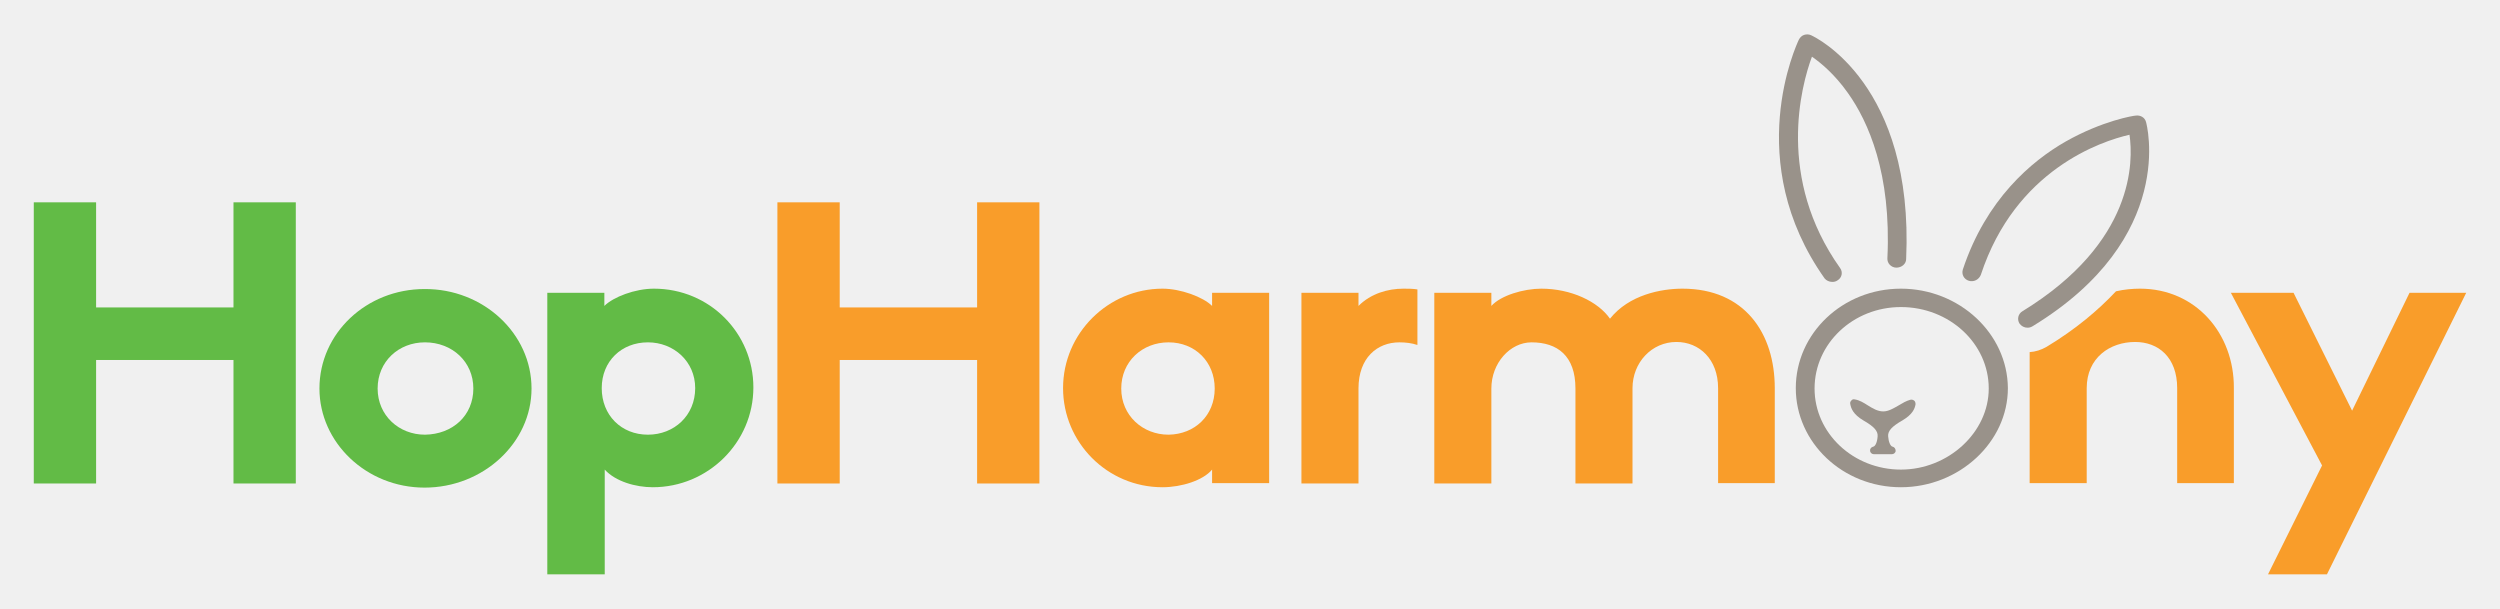
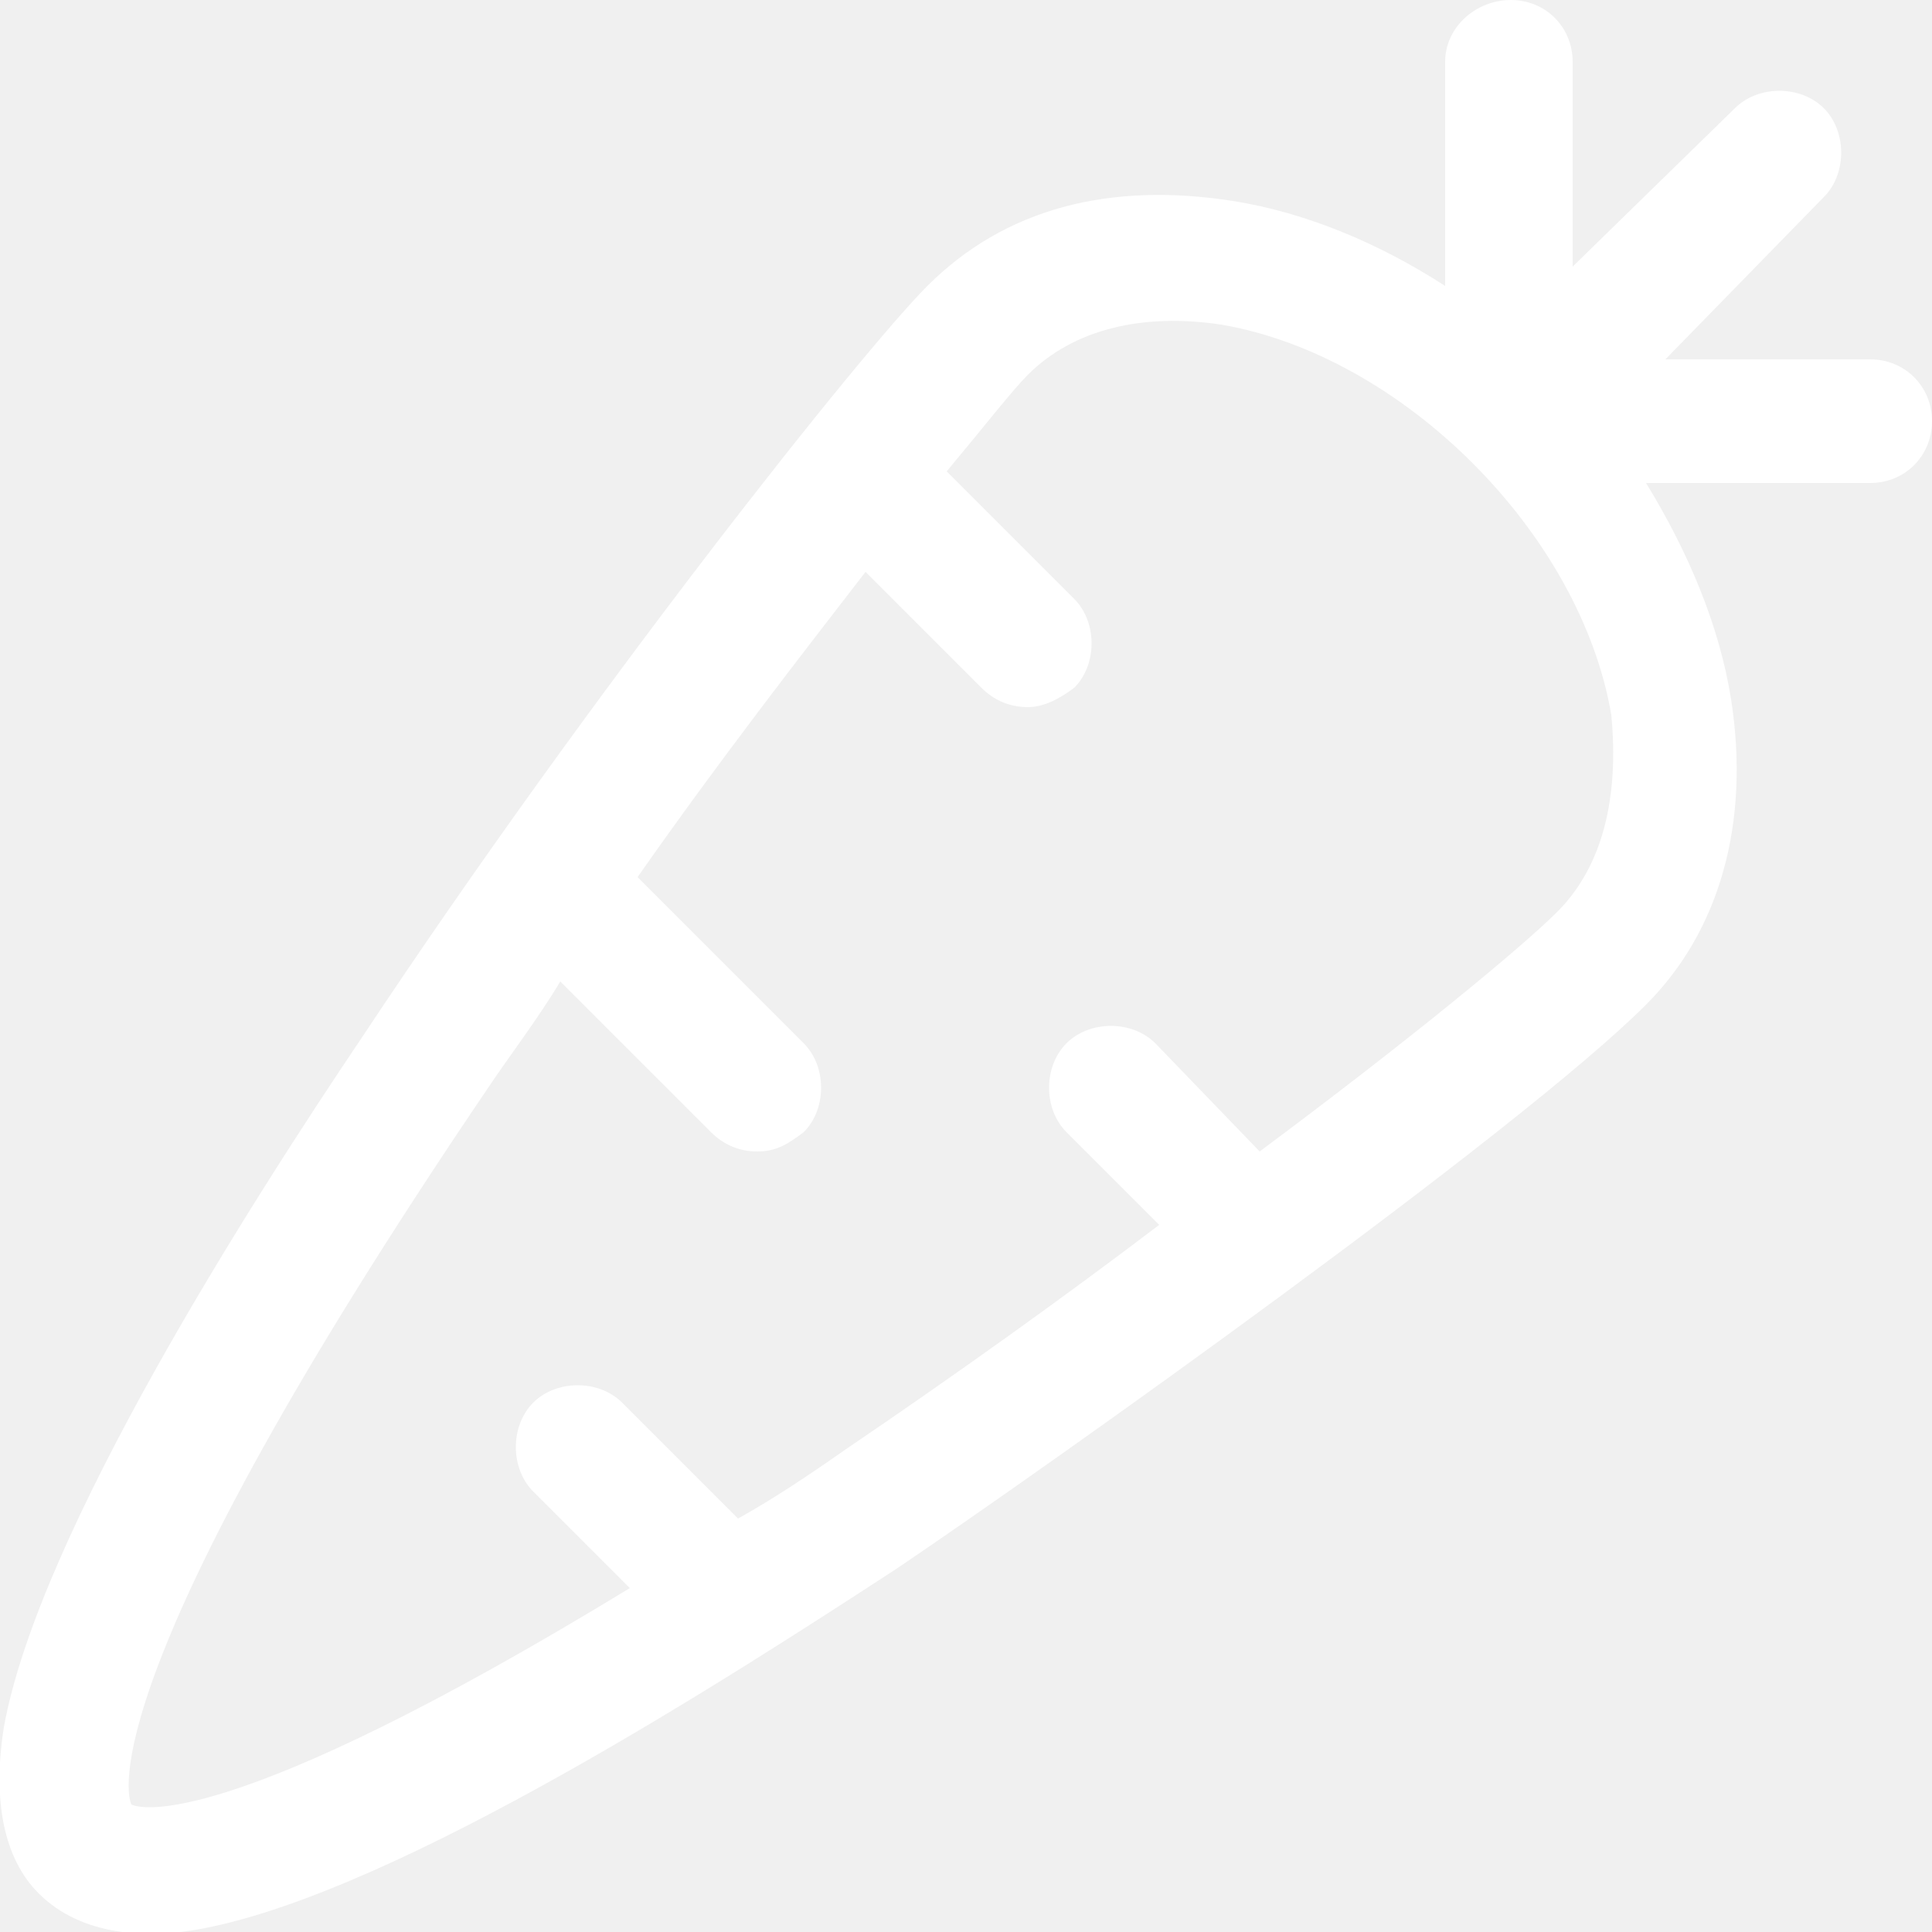
- <svg xmlns="http://www.w3.org/2000/svg" version="1.1" id="HopHarmonyLogo" x="0px" y="0px" viewBox="0 0 666 162" style="enable-background:new 0 0 666 162;" xml:space="preserve">
+ <svg xmlns="http://www.w3.org/2000/svg" version="1.1" id="Layer_1" x="0px" y="0px" viewBox="0 0 50 50" style="enable-background:new 0 0 50 50;" xml:space="preserve">
  <style type="text/css">
- 	.st0{fill:#62BB46;}
- 	.st1{fill:#F99D2A;}
- 	.st2{fill:#99928A;}
+ 	.st0{fill:#FFFFFF;}
</style>
-   <g id="hop">
-     <path class="st0" d="M25.6,53.9v28h36.6v-28h16.6v74.9H62.2V95.9H25.6v32.9H9V53.9H25.6z" />
-     <path class="st0" d="M141.6,103.5c0,14.5-12.9,26.4-28.5,26.4c-15.5,0-28-12-28-26.4c0-14.7,12.5-26.5,28-26.5   C128.7,76.9,141.6,88.8,141.6,103.5z M126.1,103.5c0-7.1-5.6-12.3-12.9-12.3c-7,0-12.6,5.1-12.6,12.3c0,7.2,5.7,12.3,12.6,12.3   C120.6,115.7,126.1,110.7,126.1,103.5z" />
-     <path class="st0" d="M145.8,153V78H161v3.5c2.4-2.4,8.2-4.6,13.2-4.6c14.9,0,26.5,11.9,26.5,26.3c0,14.7-12.1,26.6-26.8,26.6   c-4.5,0-9.9-1.5-12.8-4.7V153H145.8z M160.3,103.4c0,7.2,5.2,12.4,12.3,12.4c7,0,12.6-5.1,12.6-12.4c0-7.1-5.7-12.2-12.6-12.2   C165.6,91.2,160.3,96.2,160.3,103.4z" />
-   </g>
-   <g id="harmony">
-     <path class="st1" d="M223.7,53.9v28h36.6v-28h16.6v74.9h-16.6V95.9h-36.6v32.9h-16.6V53.9H223.7z" />
-     <path class="st1" d="M338.1,78v50.7h-15.2v-3.6c-2.4,2.9-8.2,4.7-13.2,4.7c-14.8,0-26.5-12-26.5-26.4c0-14.7,12.1-26.5,26.5-26.5   c4.8,0,10.8,2.2,13.2,4.6V78H338.1z M323.6,103.5c0-7.1-5.2-12.3-12.3-12.3c-7,0-12.6,5.1-12.6,12.3c0,7.2,5.7,12.3,12.6,12.3   C318.3,115.7,323.6,110.7,323.6,103.5z" />
-     <path class="st1" d="M377.6,91.9c-1.5-0.5-3.1-0.7-4.8-0.7c-5.9,0-10.9,4.1-10.9,12.3v25.3h-15.2V78h15.2v3.5   c3.3-3.3,7.8-4.6,12-4.6c1.3,0,2.4,0,3.7,0.2L377.6,91.9L377.6,91.9z" />
-     <path class="st1" d="M434.9,128.8h-15.2v-25.3c0-8.7-4.8-12.3-11.7-12.3c-5.7,0-10.7,5.5-10.7,12.3v25.3h-15.2V78h15.2v3.5   c2.5-2.8,8.6-4.6,13.3-4.6c7.9,0,15.1,3.4,18.3,8c5.1-6.4,13.7-8,19.3-8c16.6,0,24.6,11.9,24.6,26.5v25.3h-15.1v-25.3   c0-7.7-5-12.3-11.1-12.3c-6.6,0-11.7,5.5-11.7,12.3L434.9,128.8L434.9,128.8z" />
-     <path class="st1" d="M594.3,78H611l15.6,31.4L641.9,78H657l-37.1,75h-15.7l14.4-29L594.3,78z" />
-     <path class="st1" d="M570.1,76.9c-2,0-4.2,0.2-6.4,0.7c-4.7,5-10.7,10.1-18.5,14.8c-1.4,0.8-2.9,1.3-4.5,1.4v34.9h15.2v-25.3   c0-8.1,6.2-12.3,12.9-12.3c6.2,0,11.2,4.1,11.2,12.3v25.3h15.1v-25.3C595.2,88.8,584.9,76.9,570.1,76.9z" />
-   </g>
-   <g id="bunnyHEad">
-     <path class="st2" d="M506.4,76.9c-15.5,0-28,11.9-28,26.5c0,14.5,12.5,26.4,28,26.4c15.5,0,28.5-12,28.5-26.4   C534.8,88.8,521.9,76.9,506.4,76.9z M506.4,125.1c-12.7,0-23-9.7-23-21.6c0-12,10.3-21.7,23-21.7c12.9,0,23.4,9.7,23.4,21.7   C529.8,115.2,519,125.1,506.4,125.1z" />
-     <path class="st2" d="M488.1,75.1c0.5,0,1-0.1,1.4-0.4c1.2-0.7,1.5-2.2,0.7-3.3c-17-23.9-10.4-48.5-7.5-56.3c2.3,1.6,6,4.6,9.6,9.7   c5.4,7.6,11.6,21.4,10.5,44c-0.1,1.3,1,2.5,2.4,2.5s2.6-1,2.6-2.3c2.1-46.6-24.2-59.1-25.3-59.6c-0.6-0.3-1.3-0.3-1.9-0.1   s-1.1,0.7-1.4,1.3c-0.6,1.3-15.2,32.4,6.9,63.6C486.5,74.7,487.3,75.1,488.1,75.1z" />
-     <path class="st2" d="M571.7,32.5c-0.3-1.2-1.5-1.9-2.8-1.7c-0.4,0-8.7,1.3-18.6,6.9c-9.1,5.2-21.2,15.4-27.4,34.1   c-0.4,1.3,0.3,2.6,1.6,3s2.7-0.3,3.2-1.6c9.2-28,32.1-35.6,39.6-37.3c1,6.9,1.5,28.6-28.5,47c-1.2,0.7-1.5,2.2-0.8,3.3   c0.5,0.7,1.3,1.1,2.1,1.1c0.5,0,0.9-0.1,1.4-0.4C580.2,63.3,571.8,32.8,571.7,32.5z" />
-     <path id="bunnyNose" class="st2" d="M509.9,106.7c-0.3-0.2-0.6-0.3-1-0.2c-1.1,0.3-2.1,0.9-3.1,1.5c-1.4,0.8-2.7,1.6-4.1,1.6   c-1.5,0-2.8-0.8-4.1-1.6c-1.1-0.7-2.2-1.4-3.5-1.6c-0.3-0.1-0.7,0-0.9,0.3c-0.2,0.2-0.4,0.5-0.3,0.9c0.2,1.2,0.8,2.8,3.5,4.4   c2.8,1.6,3.9,2.8,3.8,4.2c-0.1,1.6-0.6,2.7-1.2,2.8c-0.5,0.1-0.9,0.6-0.8,1.1c0,0.5,0.5,0.9,1,0.9h4.8c0.5,0,1-0.4,1-0.9   s-0.3-1-0.8-1.1c-0.6-0.1-1.1-1.3-1.2-2.8c-0.1-1.4,1-2.6,3.8-4.2c2.7-1.6,3.3-3.1,3.5-4.3C510.3,107.3,510.2,106.9,509.9,106.7z">
-       <animateTransform attributeName="transform" attributeType="XML" type="translate" from="0 0" to="0 -2" dur="0.25s" repeatCount="indefinite" begin="0s; 5s; 10s; 15s; 20s; 25s; 30s; 35s; 40s; 45s; 50s; 55s;" end="0.5s; 5.5s; 10.5s; 15.5s; 20.5s; 25.5s; 30.5s; 35.5s; 40.5s; 45.5s; 50.5s; 55.5s;" fill="freeze" restart="whenNotActive" />
-     </path>
-   </g>
+   <path class="st0" d="M48.4,9.3h-5.3l4.1-4.2c0.6-0.6,0.6-1.7,0-2.3c-0.6-0.6-1.7-0.6-2.3,0l-4.2,4.1V1.6C40.7,0.7,40,0,39.1,0  c-0.9,0-1.7,0.7-1.7,1.6v5.8c-1.7-1.1-3.6-1.9-5.5-2.2c-3.2-0.5-5.9,0.2-7.9,2.2c-1.7,1.7-8.7,10.5-14.6,19.4  c-2.9,4.3-8.4,12.9-9.3,17.9C-0.2,46.6,0.1,48.1,1,49c1.1,1.1,2.8,1.2,4.3,0.9c5.1-1,13.6-6.5,17.9-9.3c4-2.7,16.1-11.3,19.4-14.6  c1.9-1.9,2.7-4.7,2.2-7.9c-0.3-1.9-1.1-3.8-2.2-5.6h5.8c0.9,0,1.6-0.7,1.6-1.6C50,10,49.3,9.3,48.4,9.3z M40.3,23.6  c-0.9,0.9-3.8,3.3-7.7,6.2L29.9,27c-0.6-0.6-1.7-0.6-2.3,0c-0.6,0.6-0.6,1.7,0,2.3l2.4,2.4c-2.5,1.9-5.3,3.9-8.1,5.8  c-1,0.7-1.9,1.3-2.8,1.8l-3-3c-0.6-0.6-1.7-0.6-2.3,0c-0.6,0.6-0.6,1.7,0,2.3l2.5,2.5C5.8,47.5,3.6,46.8,3.4,46.7  c-0.1-0.2-1.1-3.3,9.2-18.5c0.6-0.9,1.3-1.8,1.9-2.8l3.9,3.9c0.3,0.3,0.7,0.5,1.2,0.5s0.8-0.2,1.2-0.5c0.6-0.6,0.6-1.7,0-2.3  l-4.3-4.3c2.1-3,4.2-5.7,5.9-7.9l3,3c0.3,0.3,0.7,0.5,1.2,0.5c0.4,0,0.8-0.2,1.2-0.5c0.6-0.6,0.6-1.7,0-2.3l-3.3-3.3  c1-1.2,1.7-2.1,2.1-2.5c1.2-1.2,3-1.6,5-1.3c4.7,0.8,9.3,5.4,10.1,10.1C41.9,20.6,41.5,22.4,40.3,23.6z" />
</svg>
